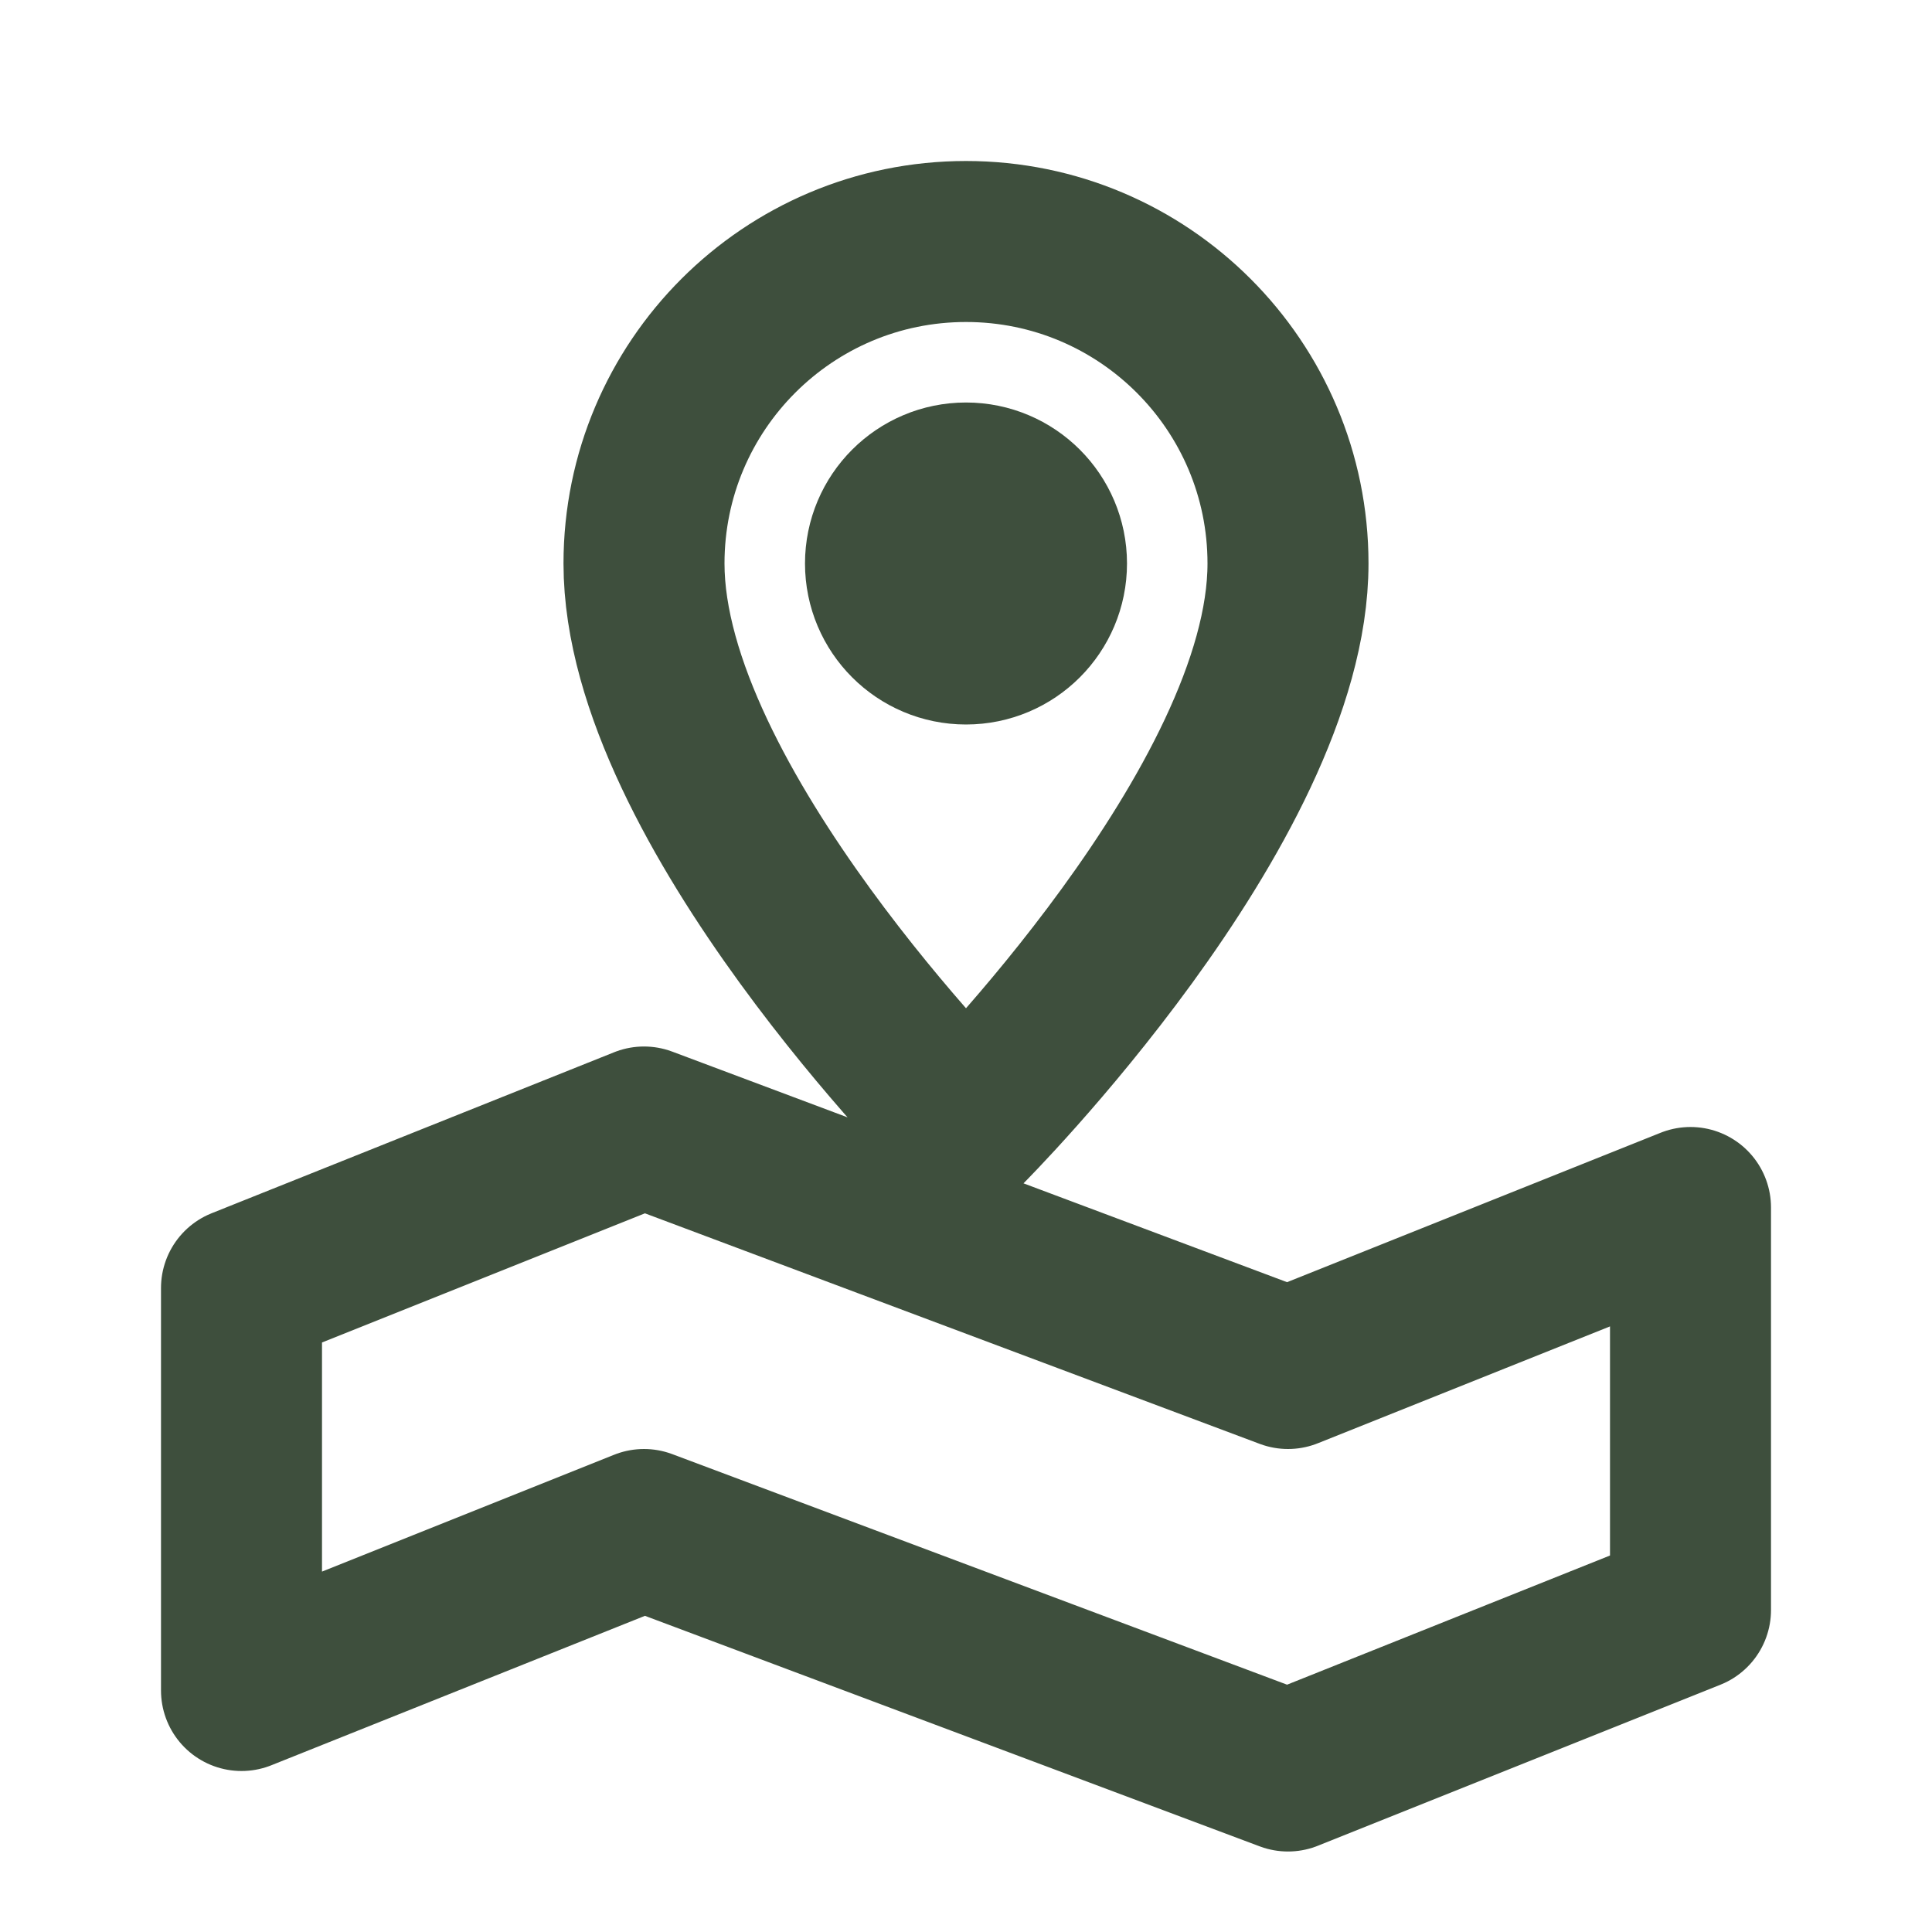
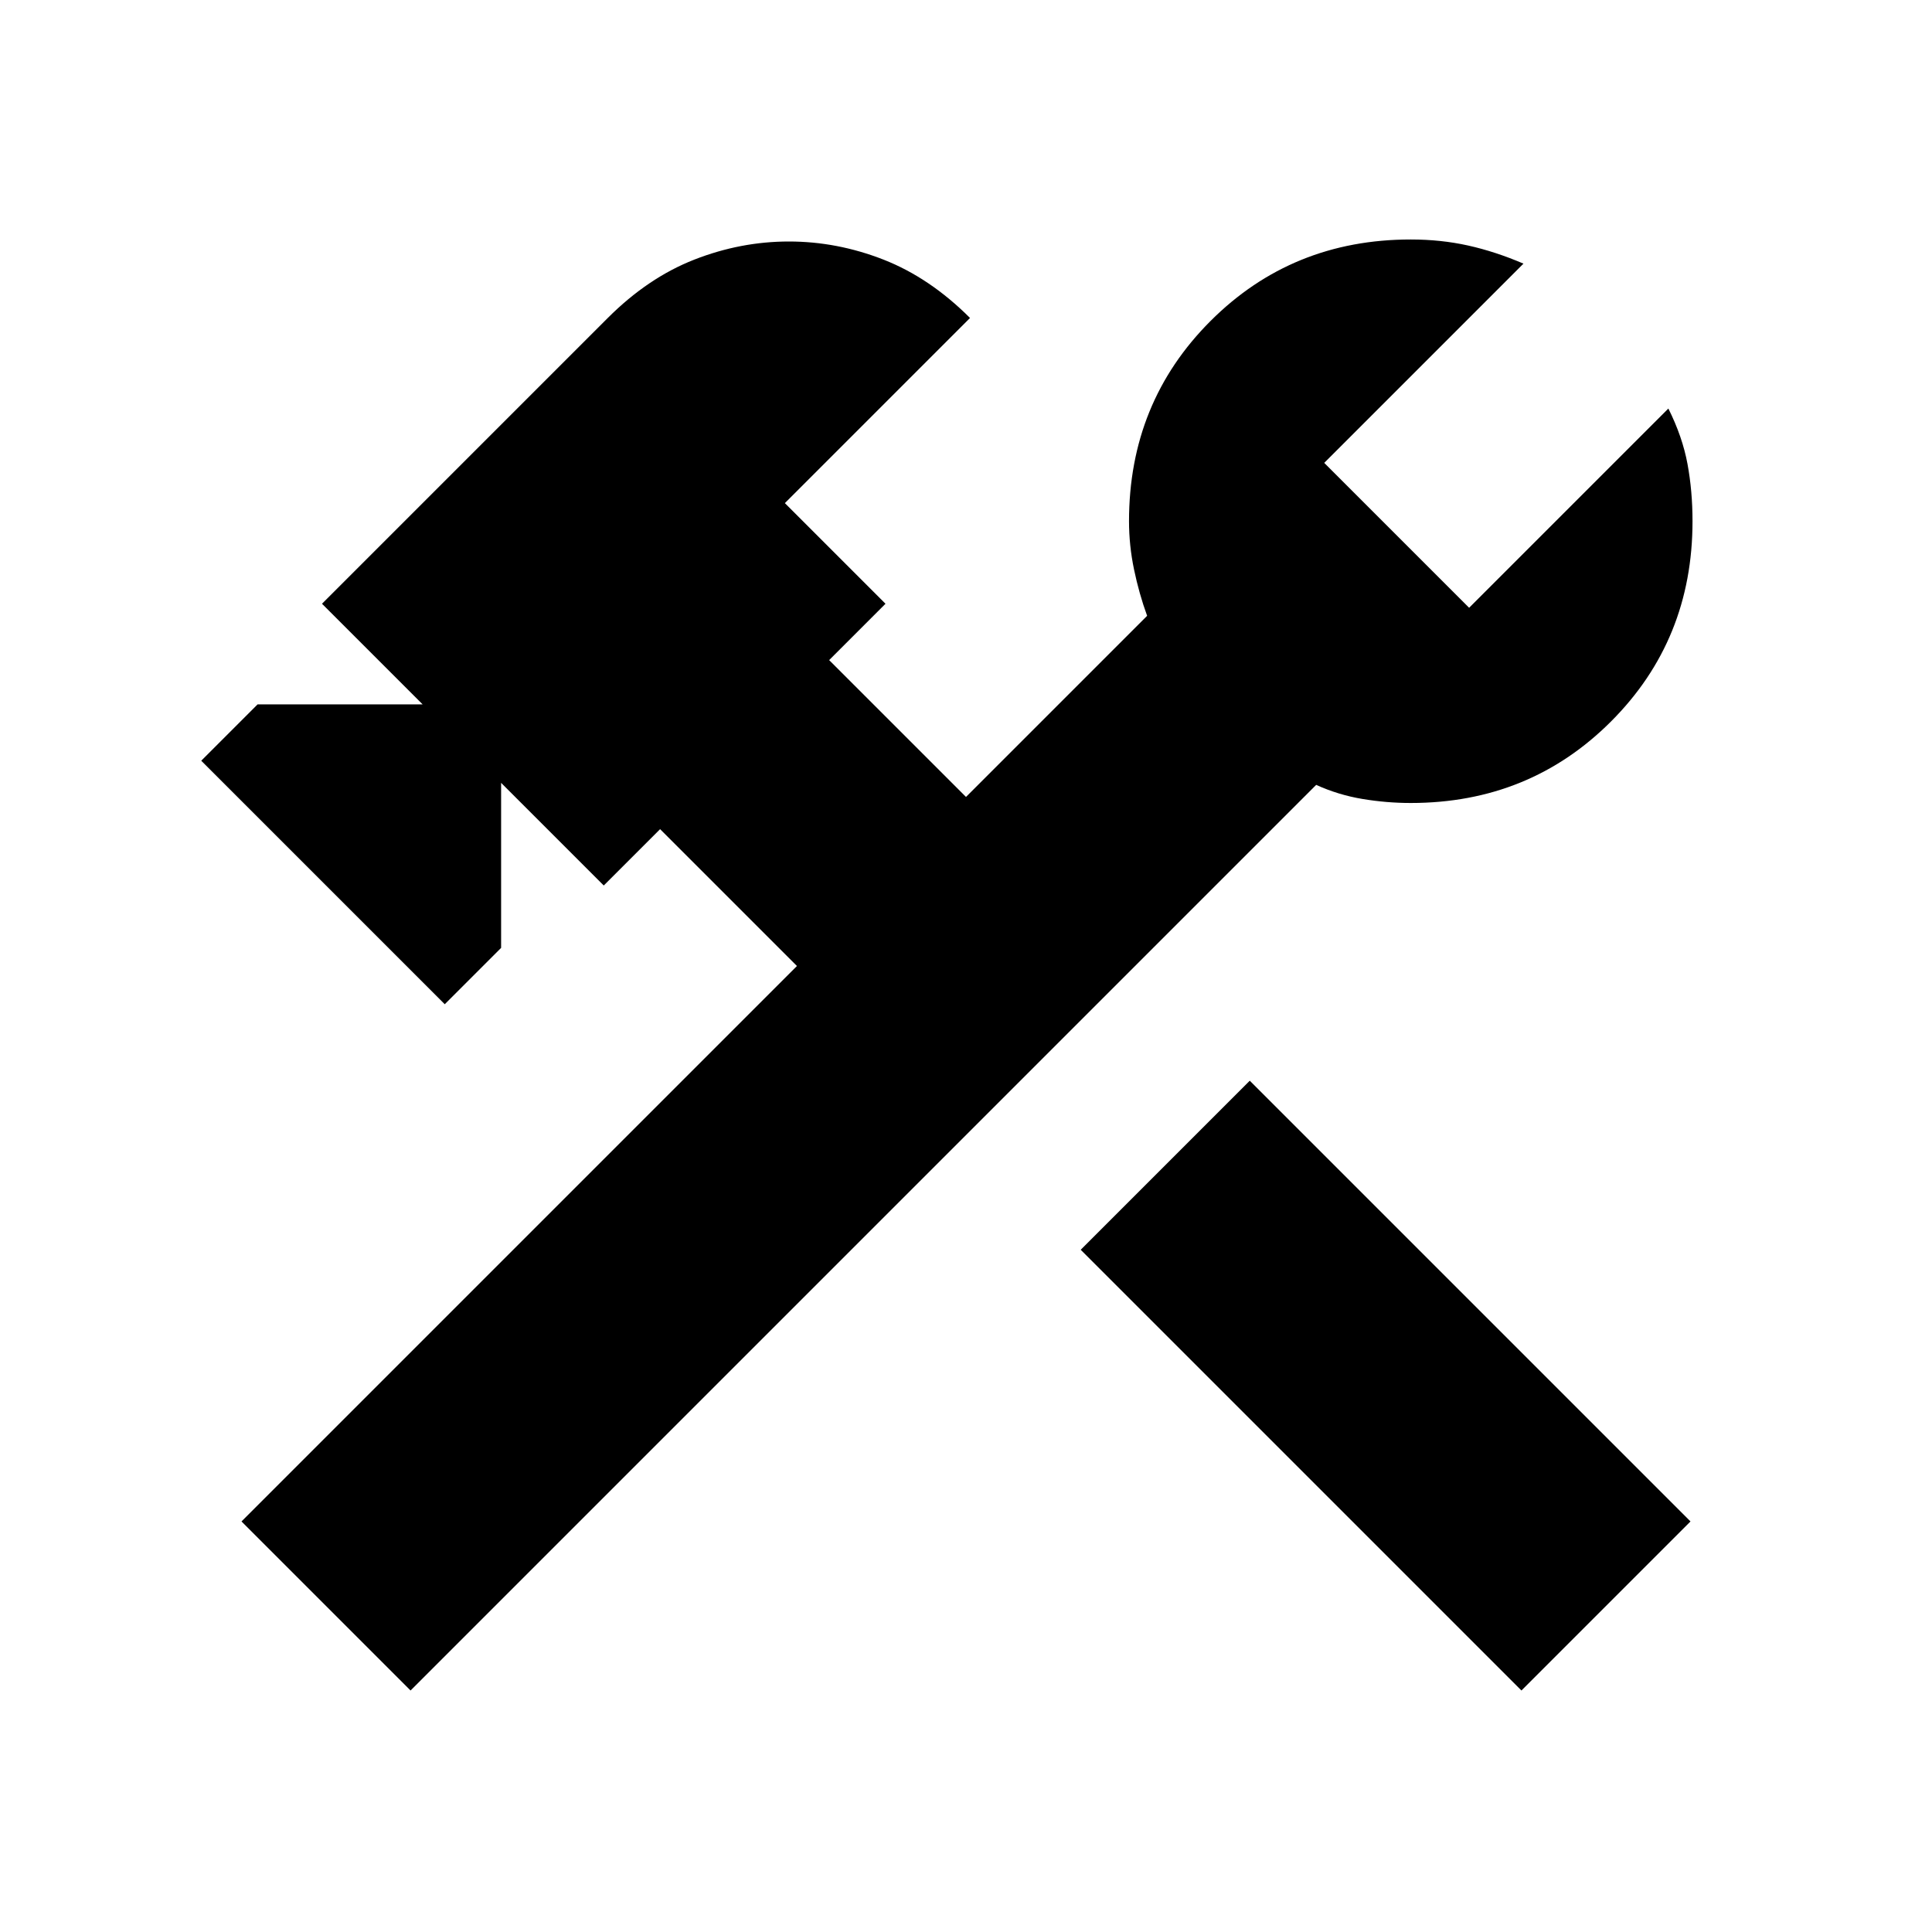
- <svg xmlns="http://www.w3.org/2000/svg" viewBox="0 0 24 24" fill="none" stroke="#3e4f3d" stroke-width="2" stroke-linecap="round" stroke-linejoin="round">
-   <path d="m3 16 5-2 8 3 5-2v5l-5 2-8-3-5 2zM16 7c0 3-4 7-4 7s-4-4-4-7a4 4 0 0 1 8 0z" />
-   <circle cx="12" cy="7" r="1" />
+ <svg xmlns="http://www.w3.org/2000/svg" height="24" viewBox="0 -960 960 960" width="24">
+   <path d="M756-120 537-339l84-84 219 219-84 84Zm-552 0-84-84 276-276-68-68-28 28-51-51v82l-28 28-121-121 28-28h82l-50-50 142-142q20-20 43-29t47-9q24 0 47 9t43 29l-92 92 50 50-28 28 68 68 90-90q-4-11-6.5-23t-2.5-24q0-59 40.5-99.5T701-841q15 0 28.5 3t27.5 9l-99 99 72 72 99-99q7 14 9.5 27.5T841-701q0 59-40.5 99.5T701-561q-12 0-24-2t-23-7L204-120Z" />
</svg>
